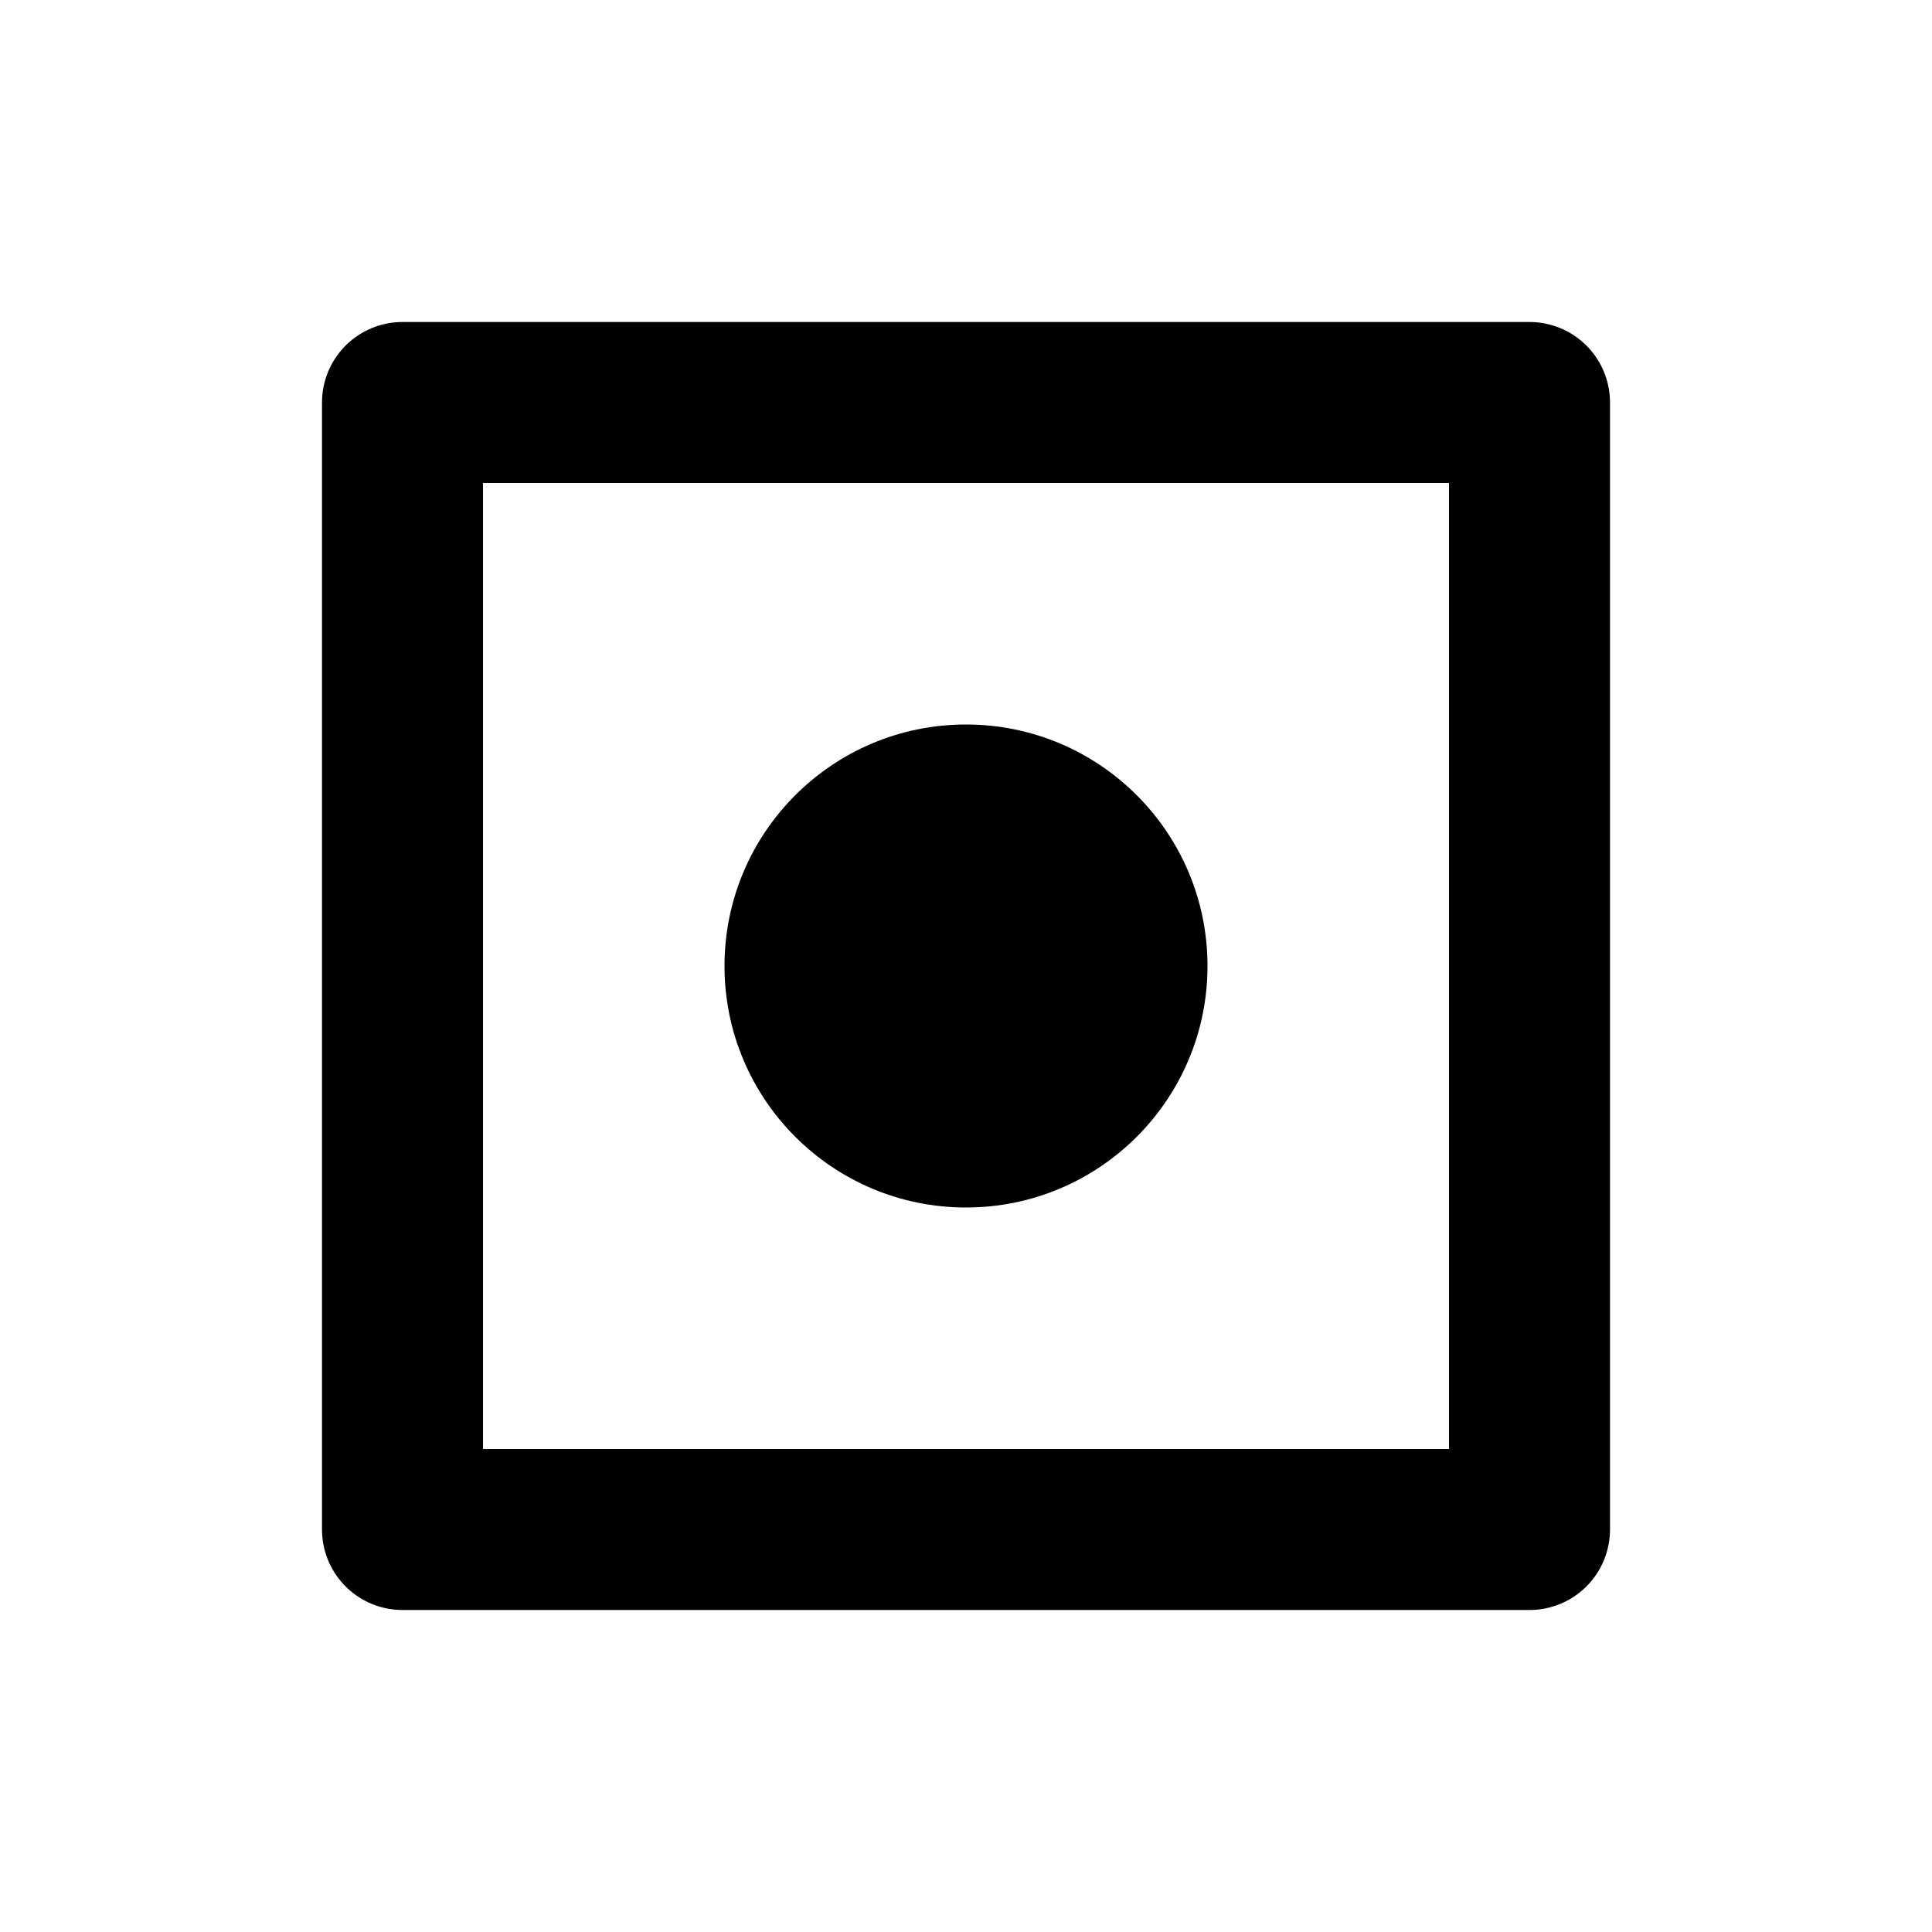
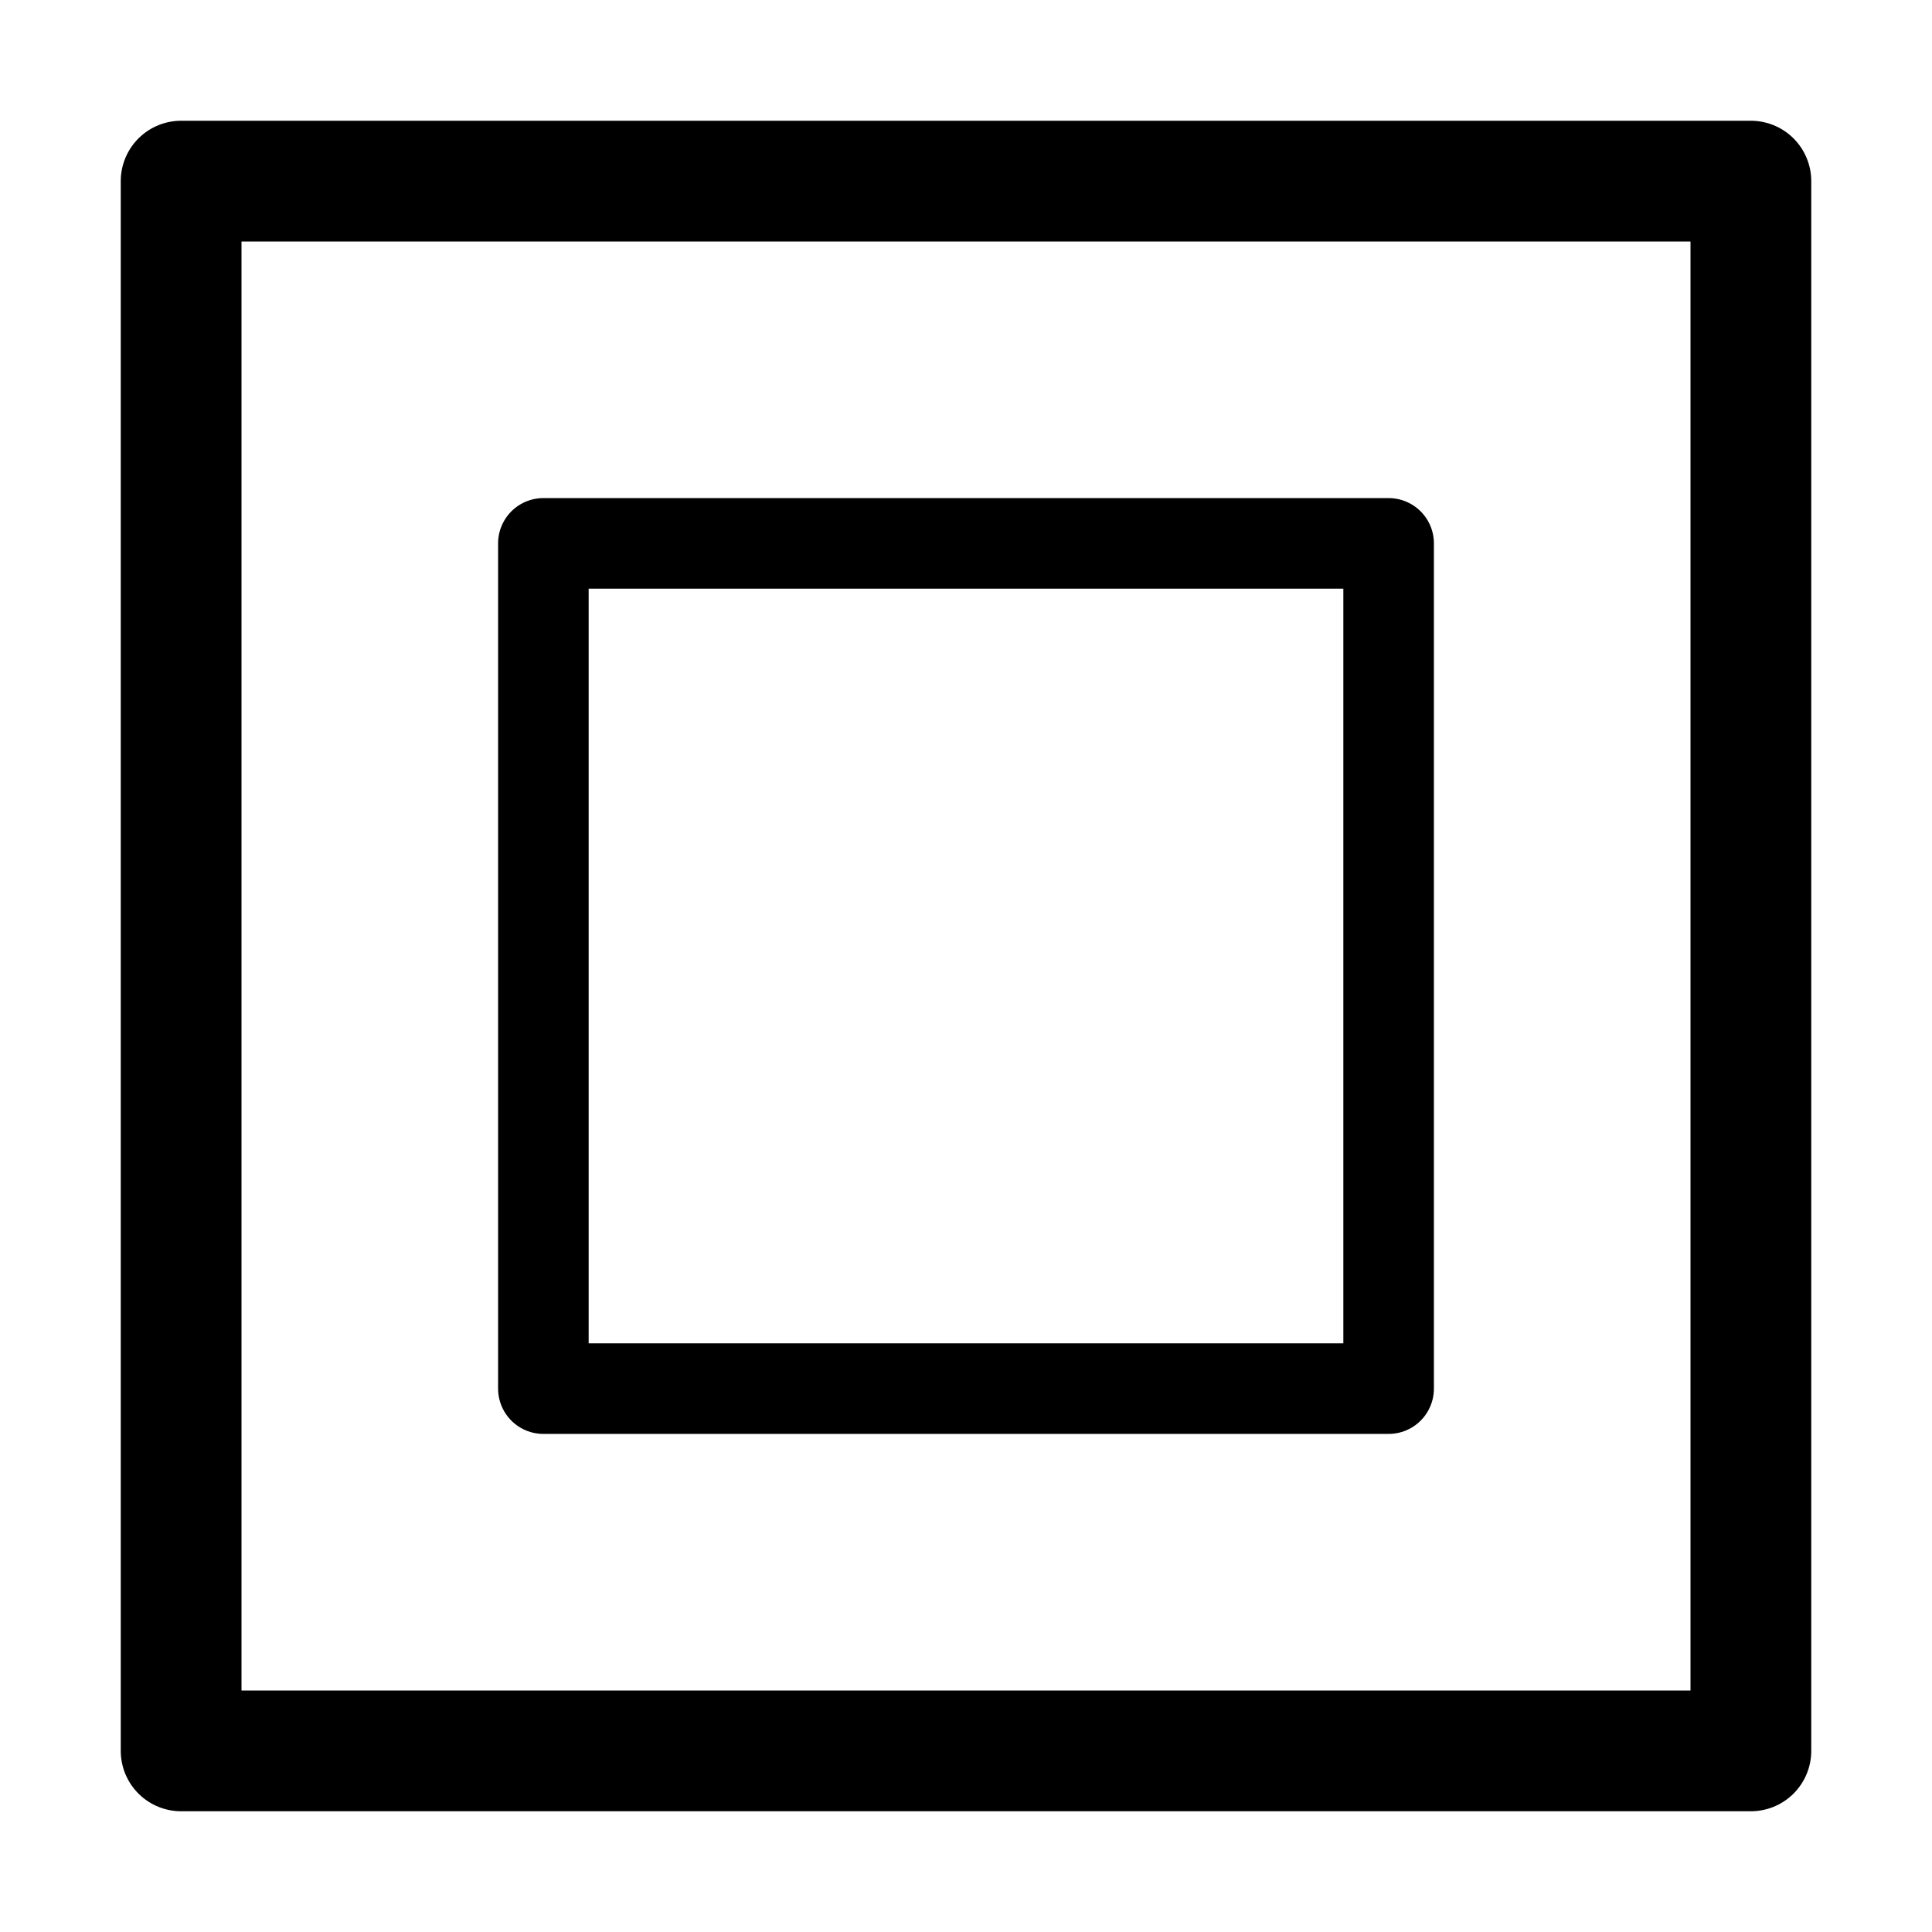
- <svg xmlns="http://www.w3.org/2000/svg" viewBox="0 0 24 24" width="24" height="24" fill="none" stroke="currentColor" stroke-width="2" stroke-linejoin="round">
-   <rect x="5" y="5" width="14" height="14" />
-   <circle cx="12" cy="12" r="3" fill="currentColor" stroke="none" />
+ <svg xmlns="http://www.w3.org/2000/svg" width="64" height="64" viewBox="0 0 64 64" fill="none" stroke="currentColor" stroke-width="4" stroke-linecap="round" stroke-linejoin="round">
+   <rect x="6" y="6" width="52" height="52" fill="none" stroke="currentColor" />
+   <rect x="18" y="18" width="28" height="28" fill="none" stroke="currentColor" stroke-width="3" />
</svg>
